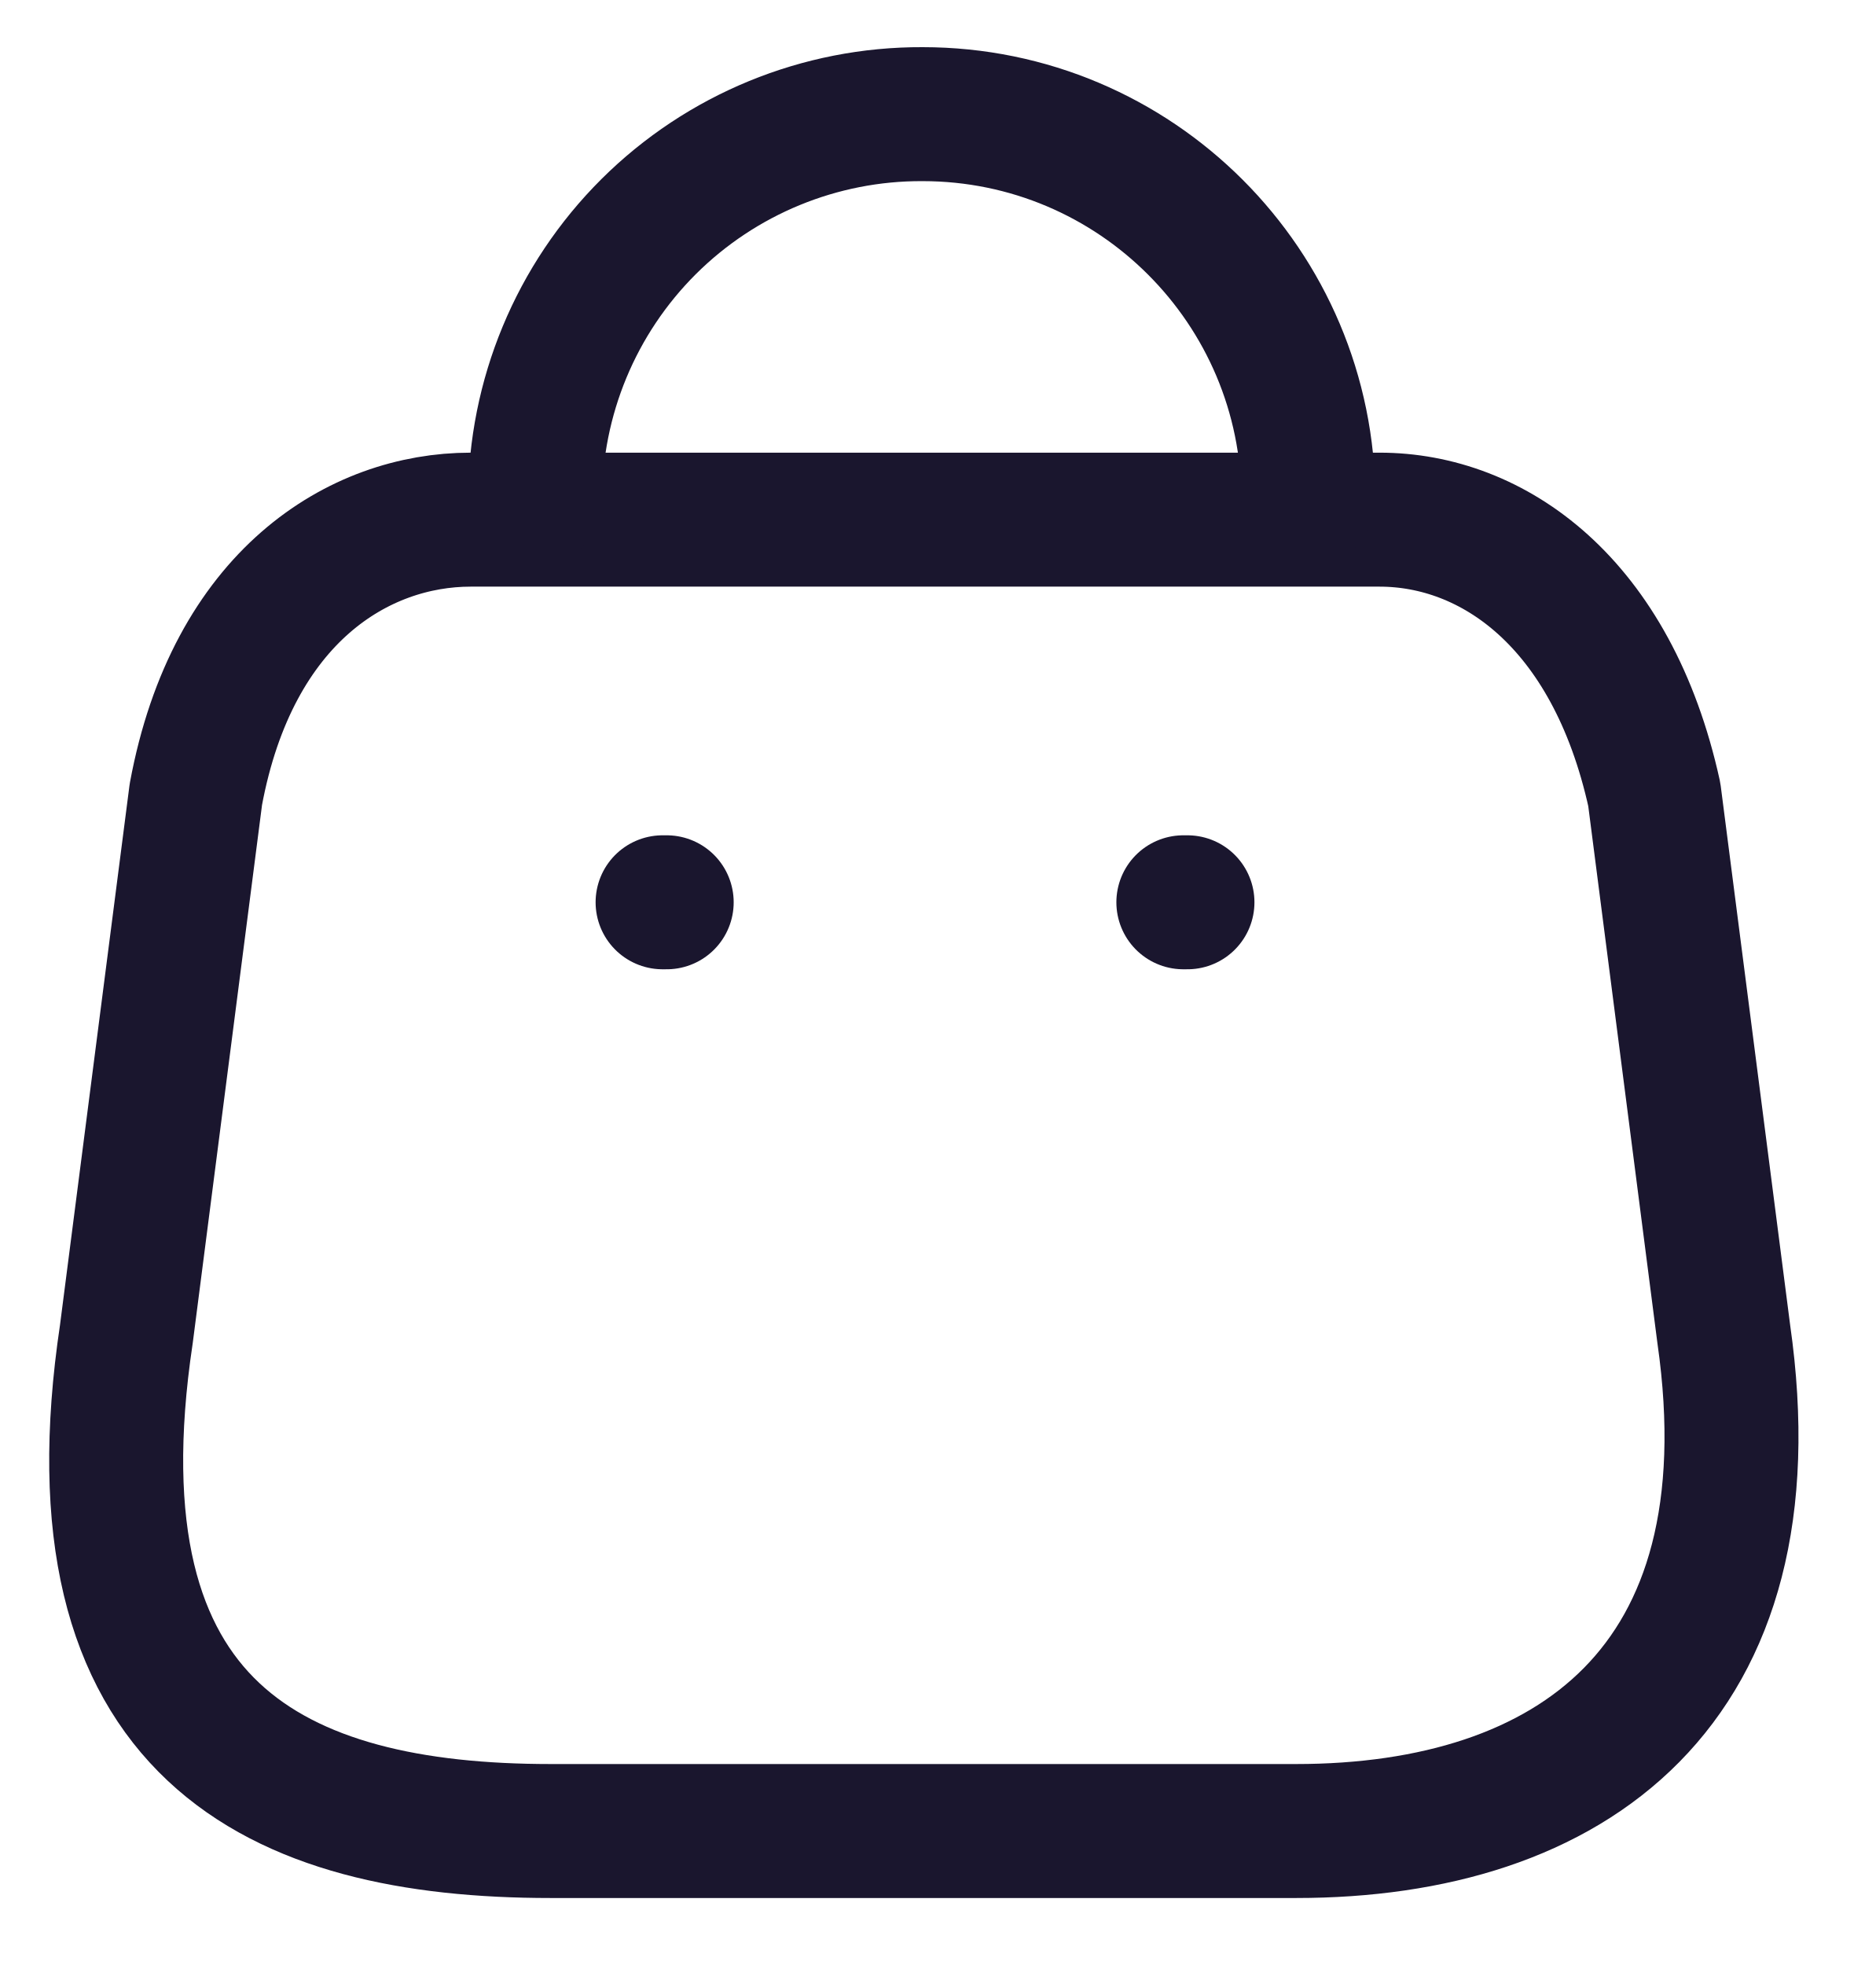
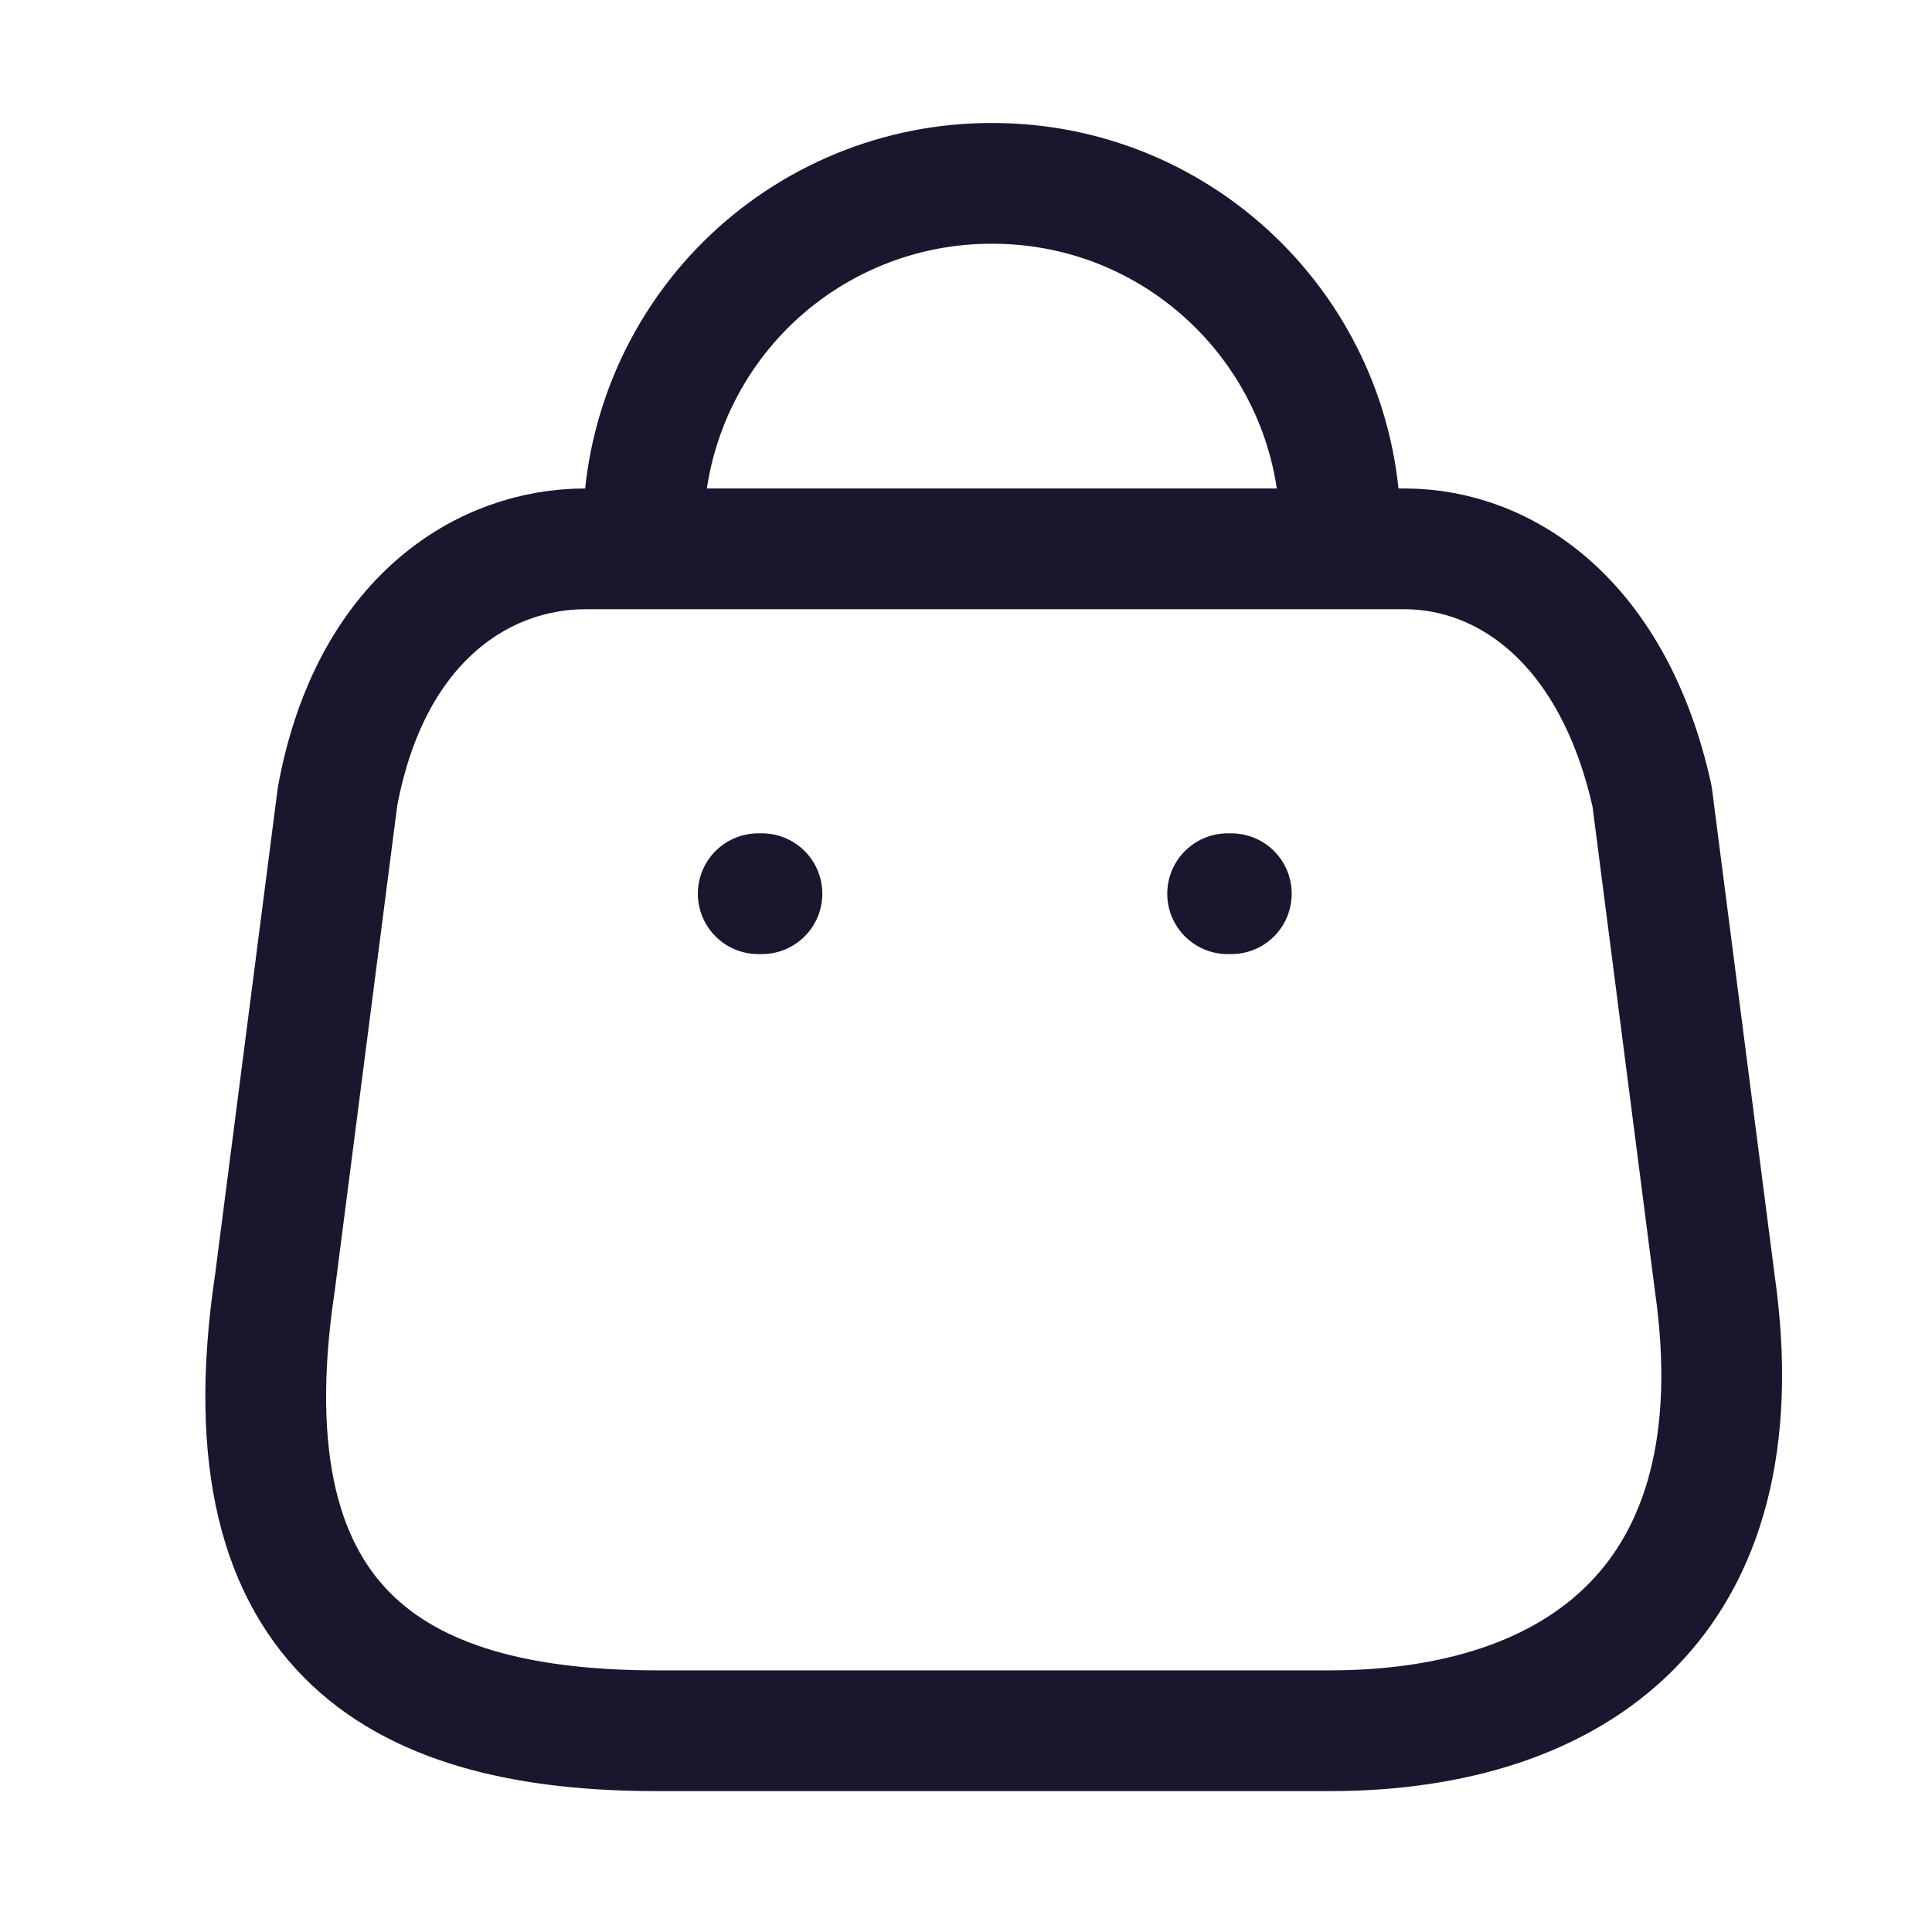
- <svg xmlns="http://www.w3.org/2000/svg" width="21" height="22" viewBox="0 0 21 22" fill="none">
-   <path fill-rule="evenodd" clip-rule="evenodd" d="M14.513 20.5H6.166C3.099 20.5 0.747 19.393 1.415 14.935L2.193 8.894C2.605 6.67 4.024 5.818 5.269 5.818H15.447C16.71 5.818 18.047 6.734 18.523 8.894L19.301 14.935C19.868 18.889 17.58 20.5 14.513 20.5Z" stroke="#1A162E" stroke-width="1.5" stroke-linecap="round" stroke-linejoin="round" />
-   <path d="M14.65 5.599C14.65 3.213 12.716 1.278 10.33 1.278V1.278C9.181 1.273 8.077 1.727 7.263 2.537C6.449 3.348 5.991 4.45 5.991 5.599H5.991" stroke="#1A162E" stroke-width="1.5" stroke-linecap="round" stroke-linejoin="round" />
-   <path d="M13.296 10.102H13.25" stroke="#1A162E" stroke-width="1.5" stroke-linecap="round" stroke-linejoin="round" />
-   <path d="M7.465 10.102H7.419" stroke="#1A162E" stroke-width="1.5" stroke-linecap="round" stroke-linejoin="round" />
+ <svg xmlns="http://www.w3.org/2000/svg" width="24" height="24" viewBox="0 0 24 24" fill="none">
+   <g id="Iconly/Light/Bag">
+     <g id="Bag">
+       <path id="Path_33955" fill-rule="evenodd" clip-rule="evenodd" d="M16.513 21.5H8.166C5.099 21.5 2.747 20.393 3.415 15.935L4.193 9.894C4.605 7.67 6.024 6.818 7.269 6.818H17.447C18.71 6.818 20.047 7.734 20.523 9.894L21.301 15.935C21.868 19.889 19.58 21.5 16.513 21.5Z" stroke="#1A162E" stroke-width="1.5" stroke-linecap="round" stroke-linejoin="round" />
+       <path id="Path_33956" d="M16.65 6.599C16.65 4.213 14.716 2.278 12.33 2.278V2.278C11.181 2.273 10.077 2.727 9.263 3.537C8.449 4.348 7.991 5.45 7.991 6.599H7.991" stroke="#1A162E" stroke-width="1.5" stroke-linecap="round" stroke-linejoin="round" />
+       <path id="Line_192" d="M15.296 11.102H15.25" stroke="#1A162E" stroke-width="1.5" stroke-linecap="round" stroke-linejoin="round" />
+       <path id="Line_193" d="M9.465 11.102H9.419" stroke="#1A162E" stroke-width="1.5" stroke-linecap="round" stroke-linejoin="round" />
+     </g>
+   </g>
</svg>
